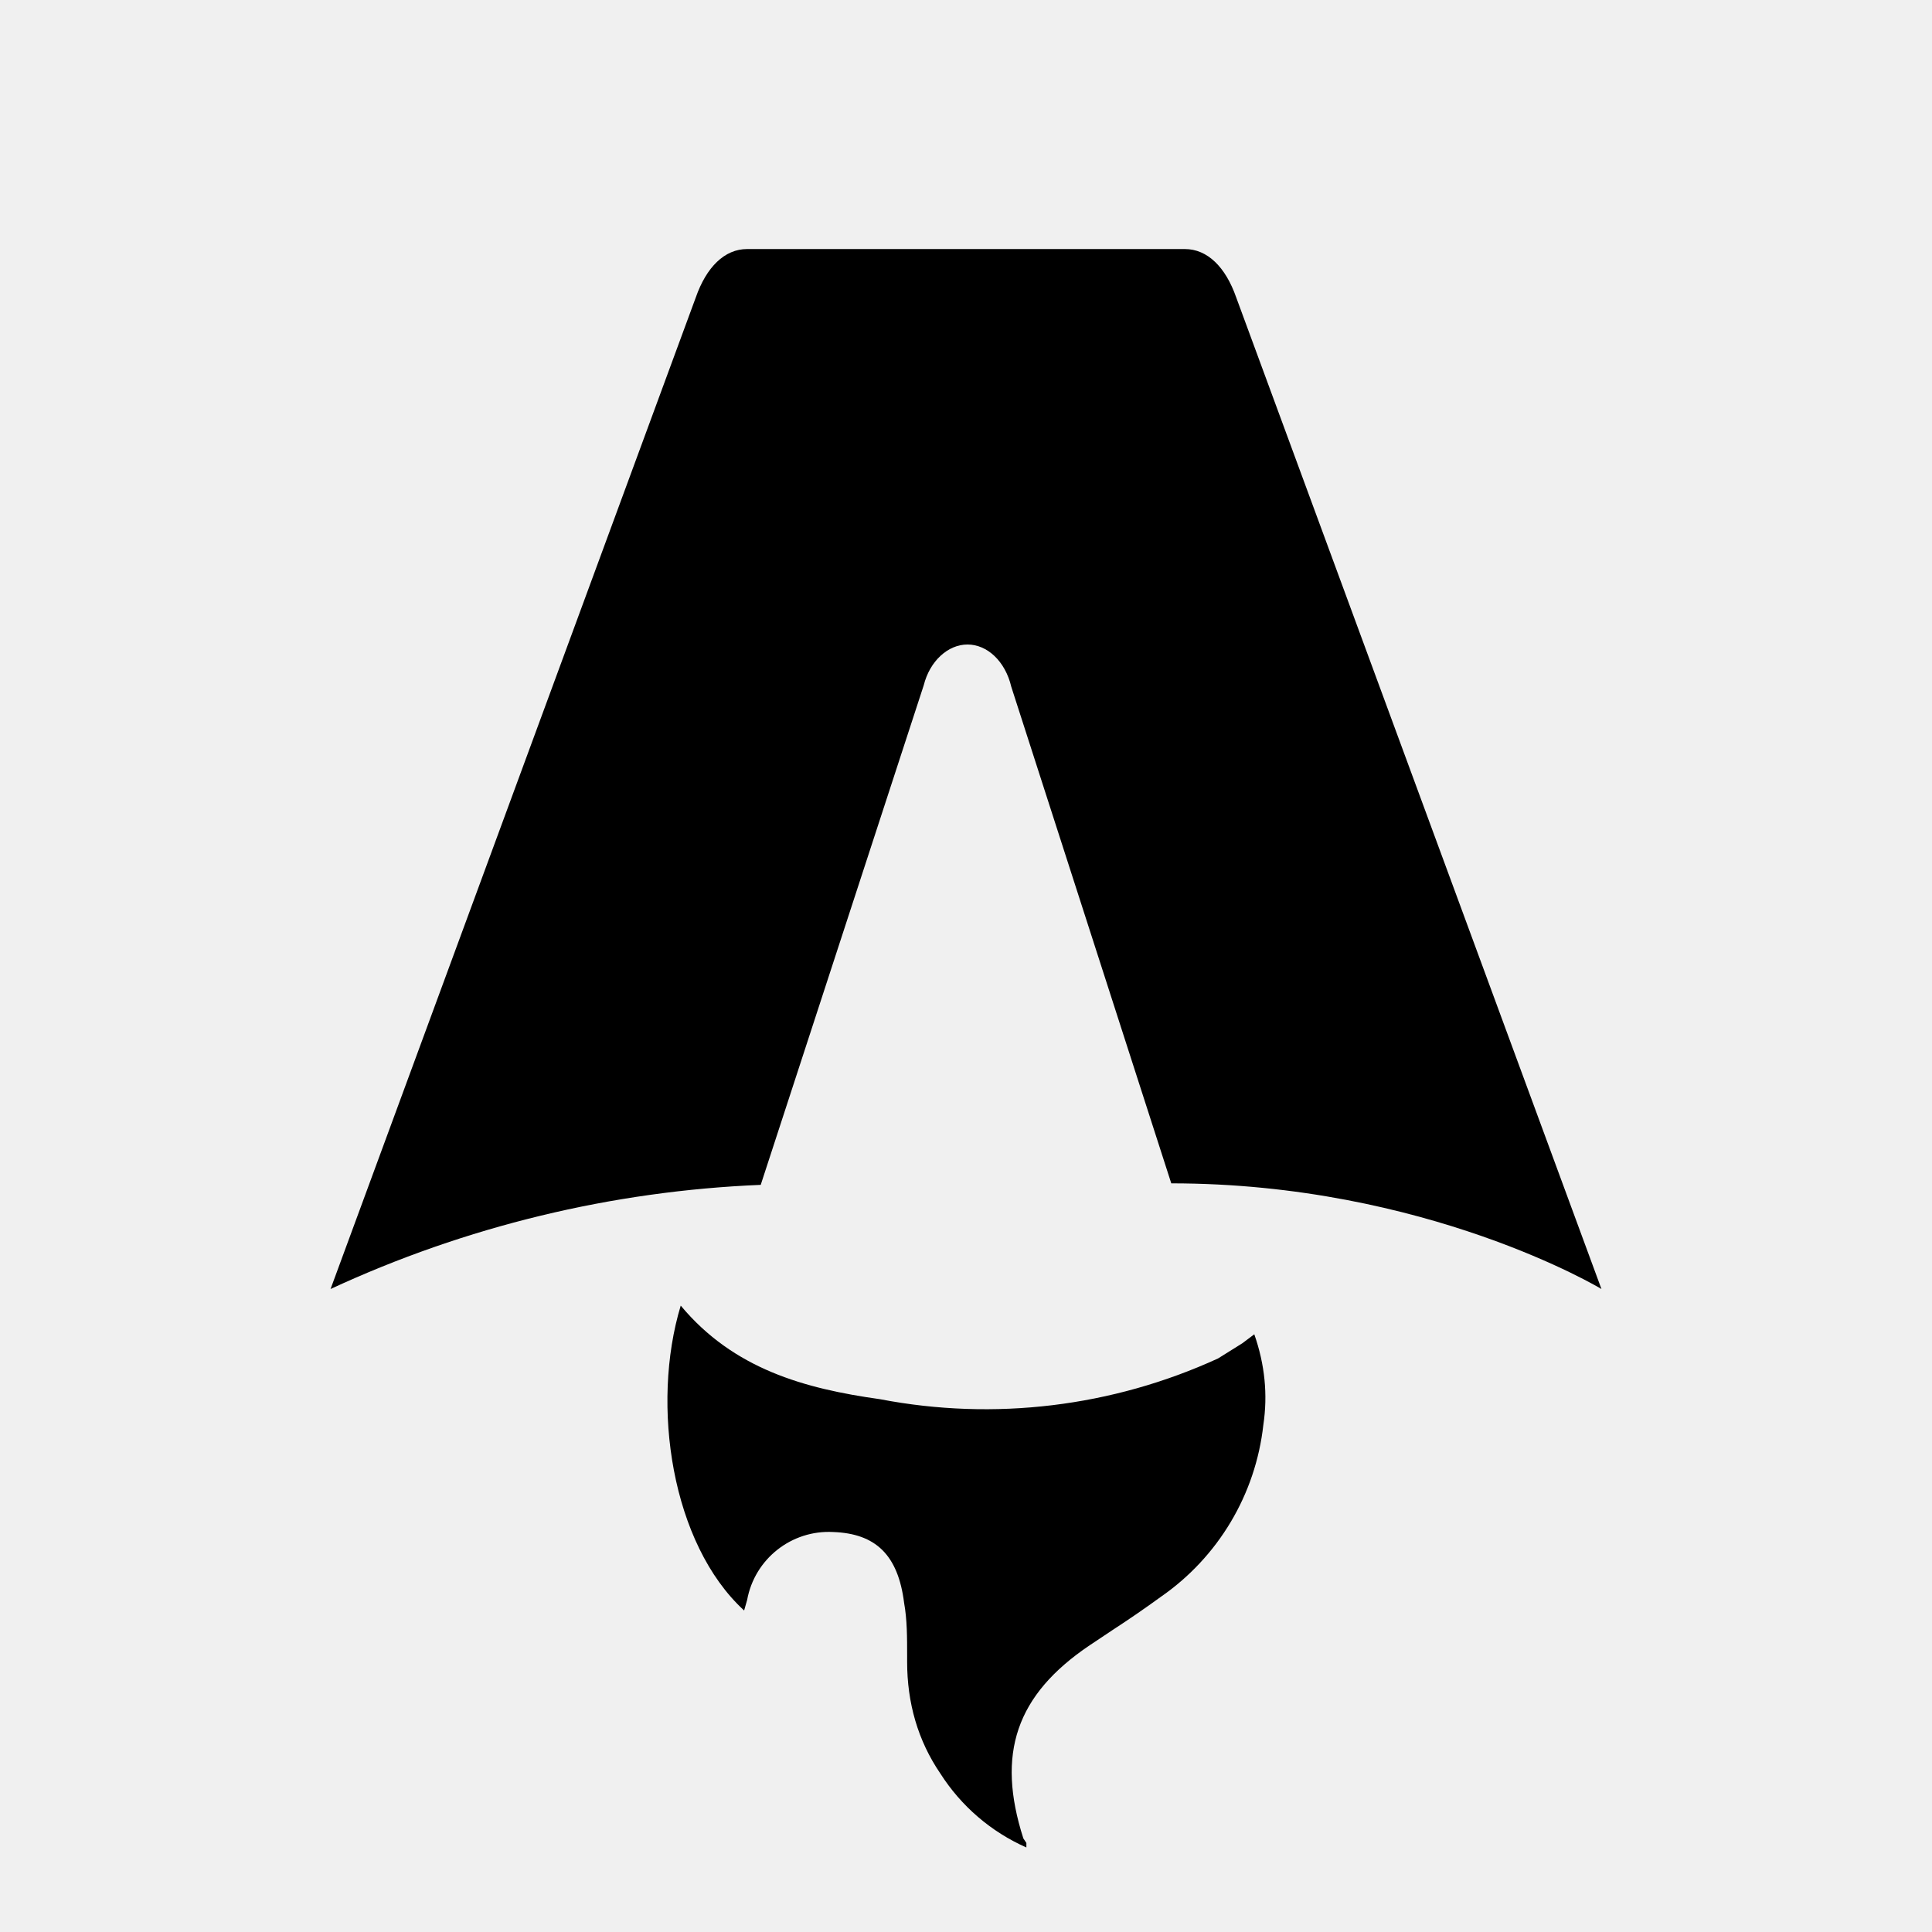
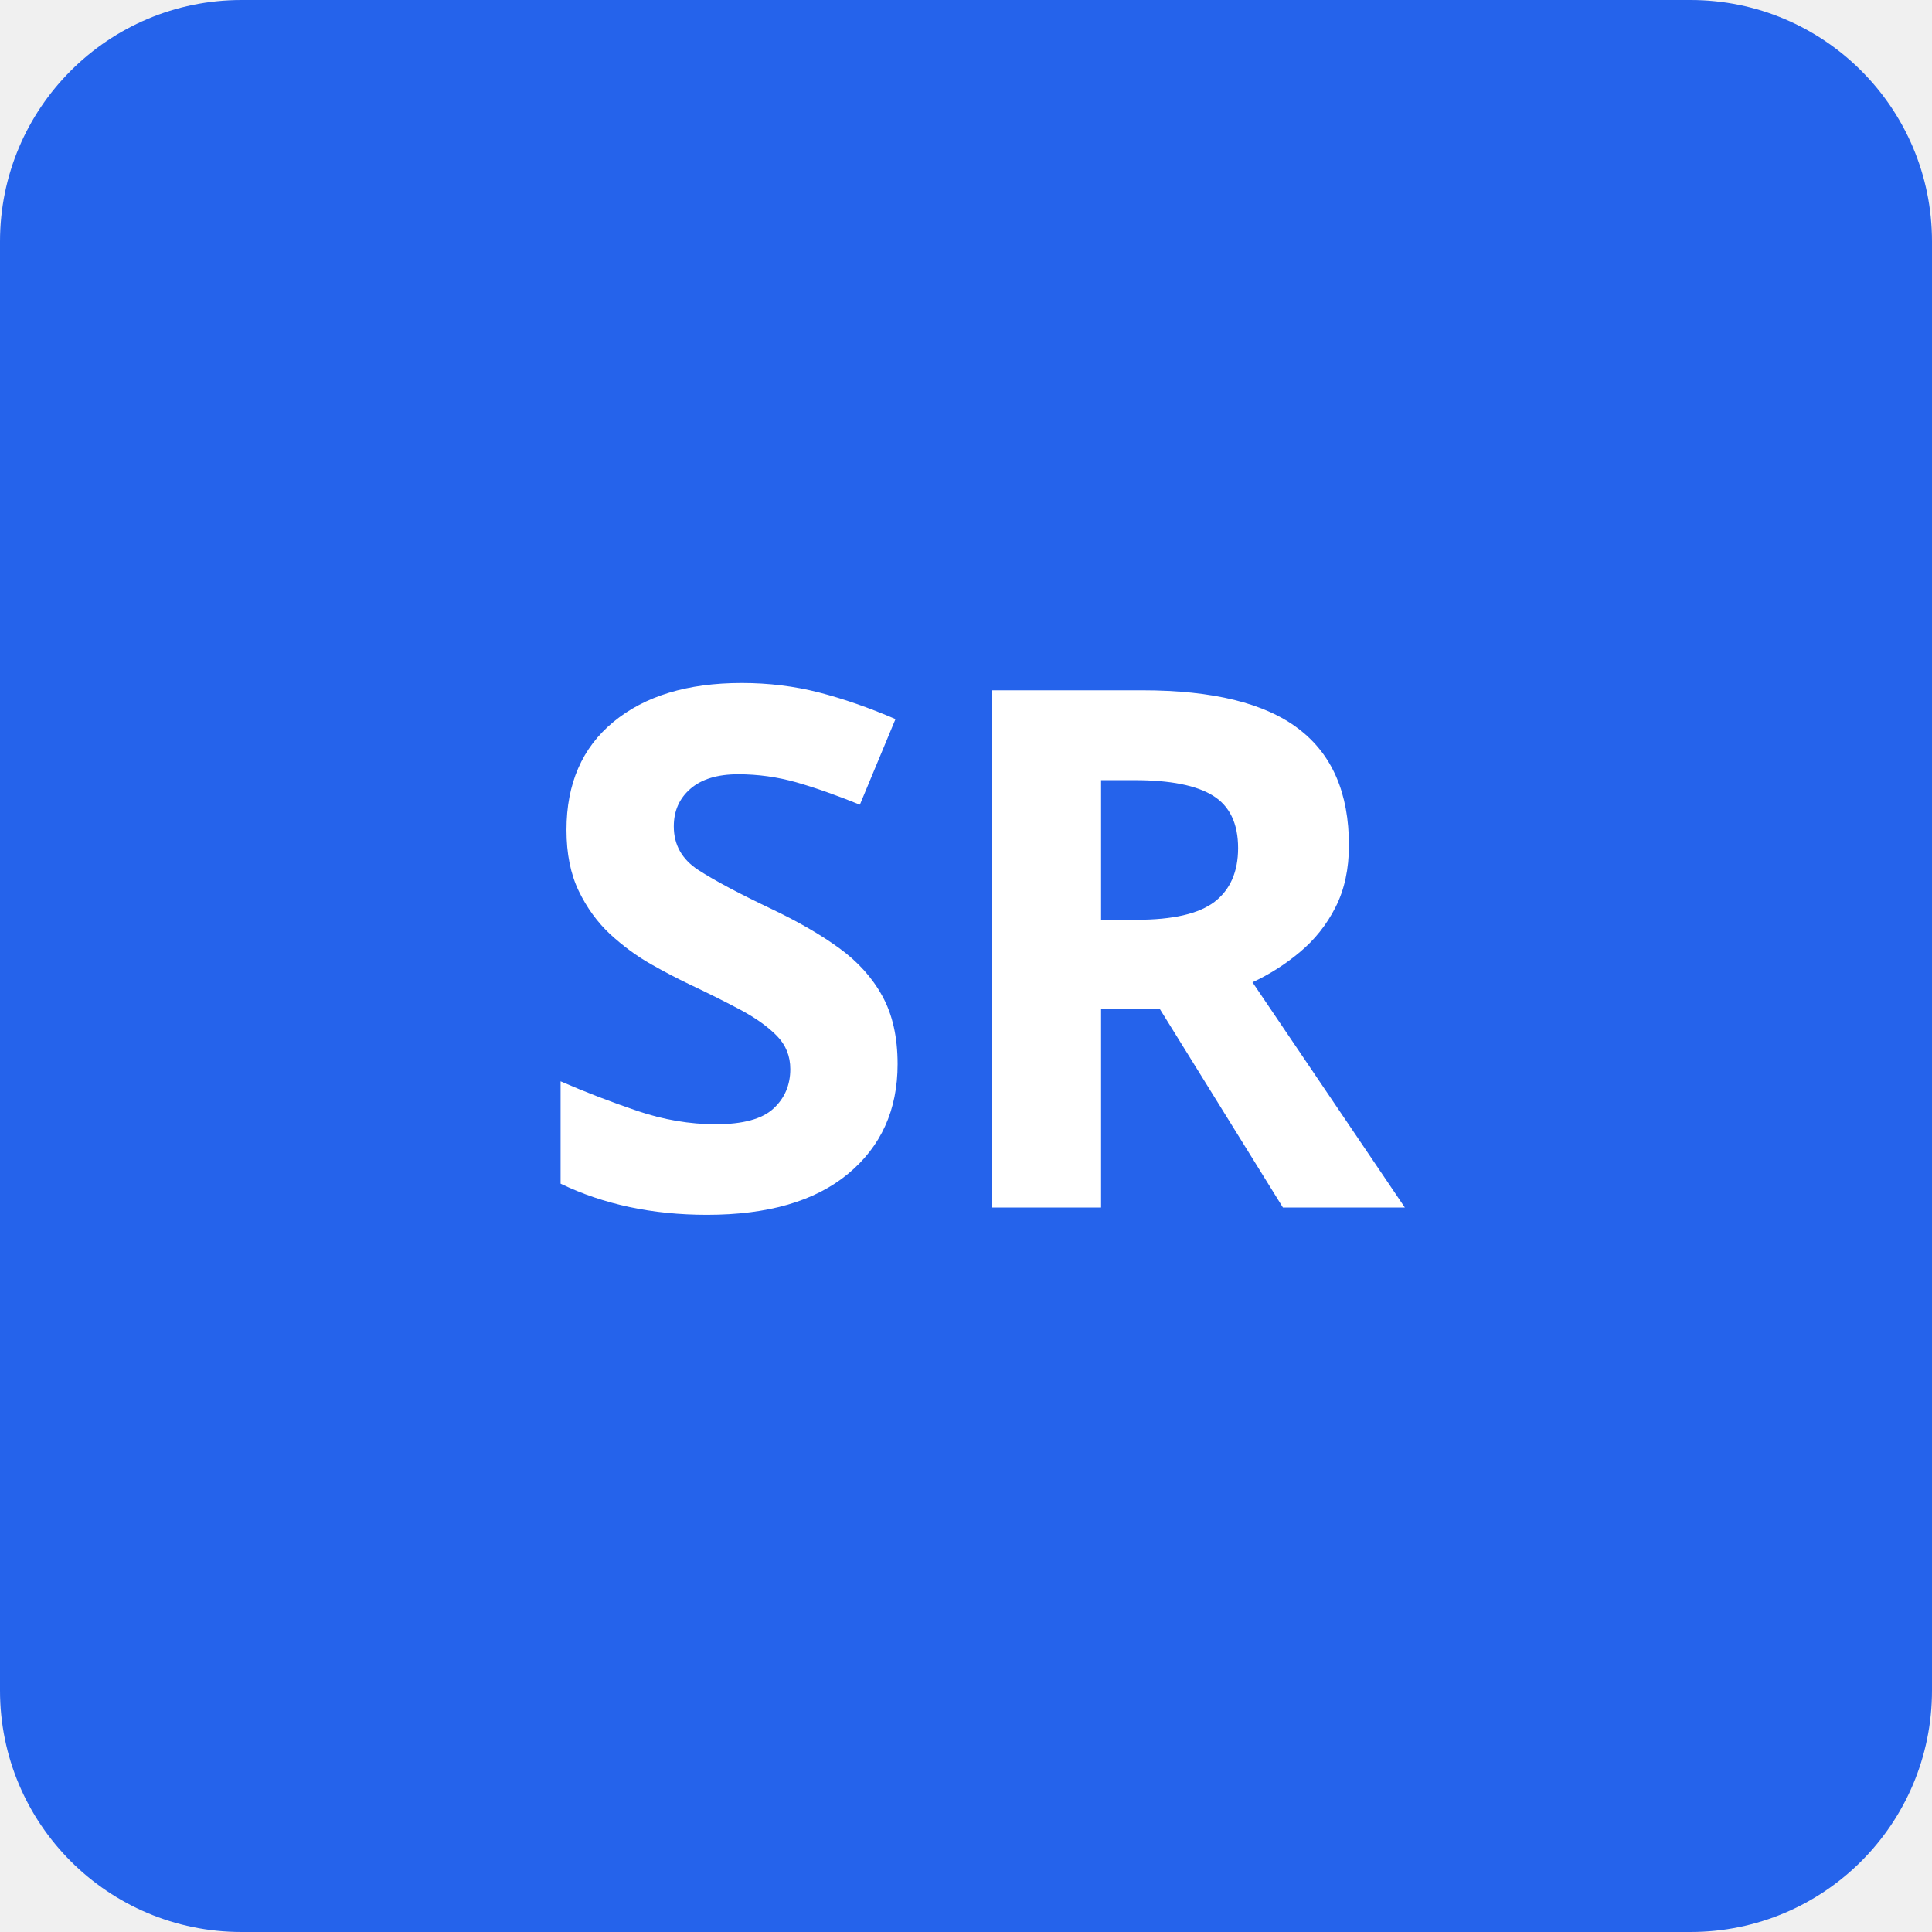
<svg xmlns="http://www.w3.org/2000/svg" fill="none" viewBox="0 0 128 128">
-   <path d="M50.4 78.5a75.1 75.1 0 0 0-28.5 6.9l24.2-65.7c.7-2 1.9-3.2 3.4-3.2h29c1.5 0 2.7 1.2 3.4 3.2l24.2 65.7s-11.6-7-28.5-7L67 45.5c-.4-1.7-1.6-2.8-2.9-2.8-1.3 0-2.5 1.1-2.9 2.7L50.4 78.5Zm-1.1 28.2Zm-4.2-20.2c-2 6.6-.6 15.8 4.2 20.2a17.5 17.5 0 0 1 .2-.7 5.5 5.5 0 0 1 5.7-4.5c2.8.1 4.3 1.5 4.7 4.7.2 1.1.2 2.3.2 3.5v.4c0 2.7.7 5.2 2.2 7.4a13 13 0 0 0 5.7 4.9v-.3l-.2-.3c-1.8-5.6-.5-9.5 4.4-12.8l1.5-1a73 73 0 0 0 3.2-2.2 16 16 0 0 0 6.8-11.4c.3-2 .1-4-.6-6l-.8.6-1.6 1a37 37 0 0 1-22.4 2.7c-5-.7-9.7-2-13.2-6.2Z" />
+   <rect width="128" height="128" rx="16" fill="#2563eb" />
+   <text x="64" y="80" font-family="system-ui, sans-serif" font-size="48" font-weight="bold" text-anchor="middle" fill="white">SR</text>
  <style>
-         path { fill: #000; }
+         rect { fill: #2563eb; }
+         text { fill: #ffffff; }
        @media (prefers-color-scheme: dark) {
-             path { fill: #FFF; }
+             rect { fill: #1e40af; }
+             text { fill: #f8fafc; }
        }
    </style>
</svg>
